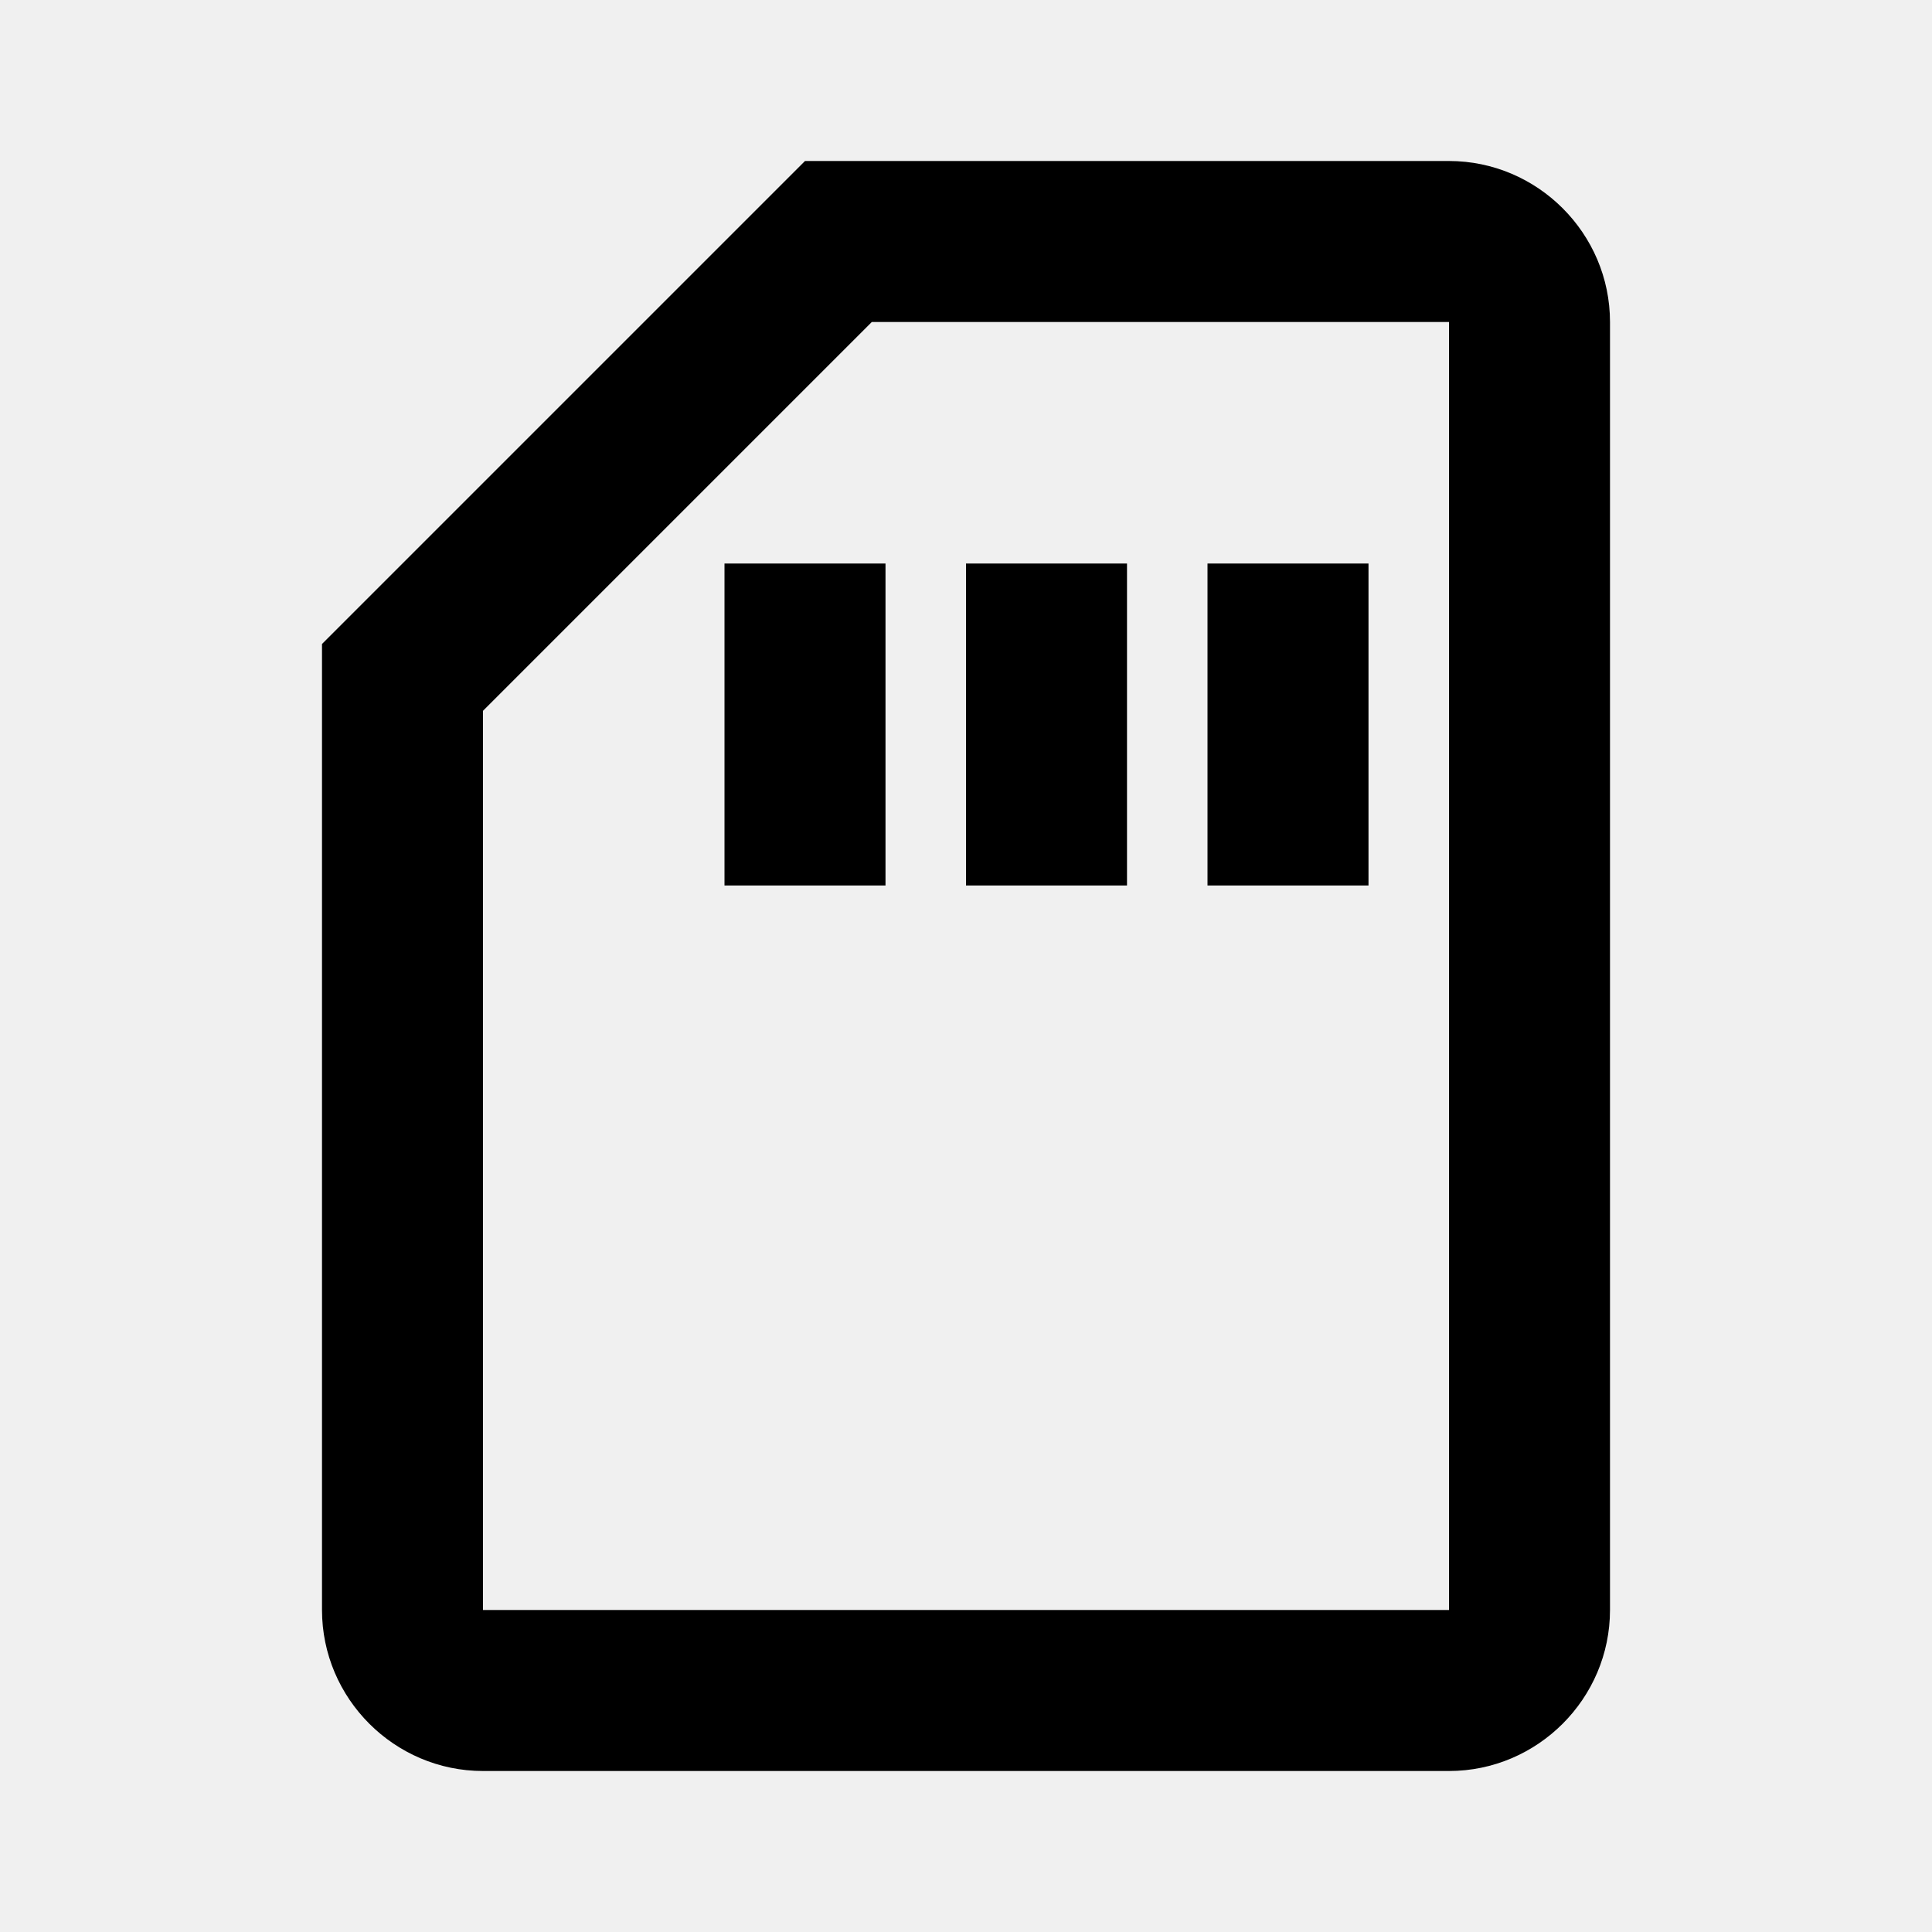
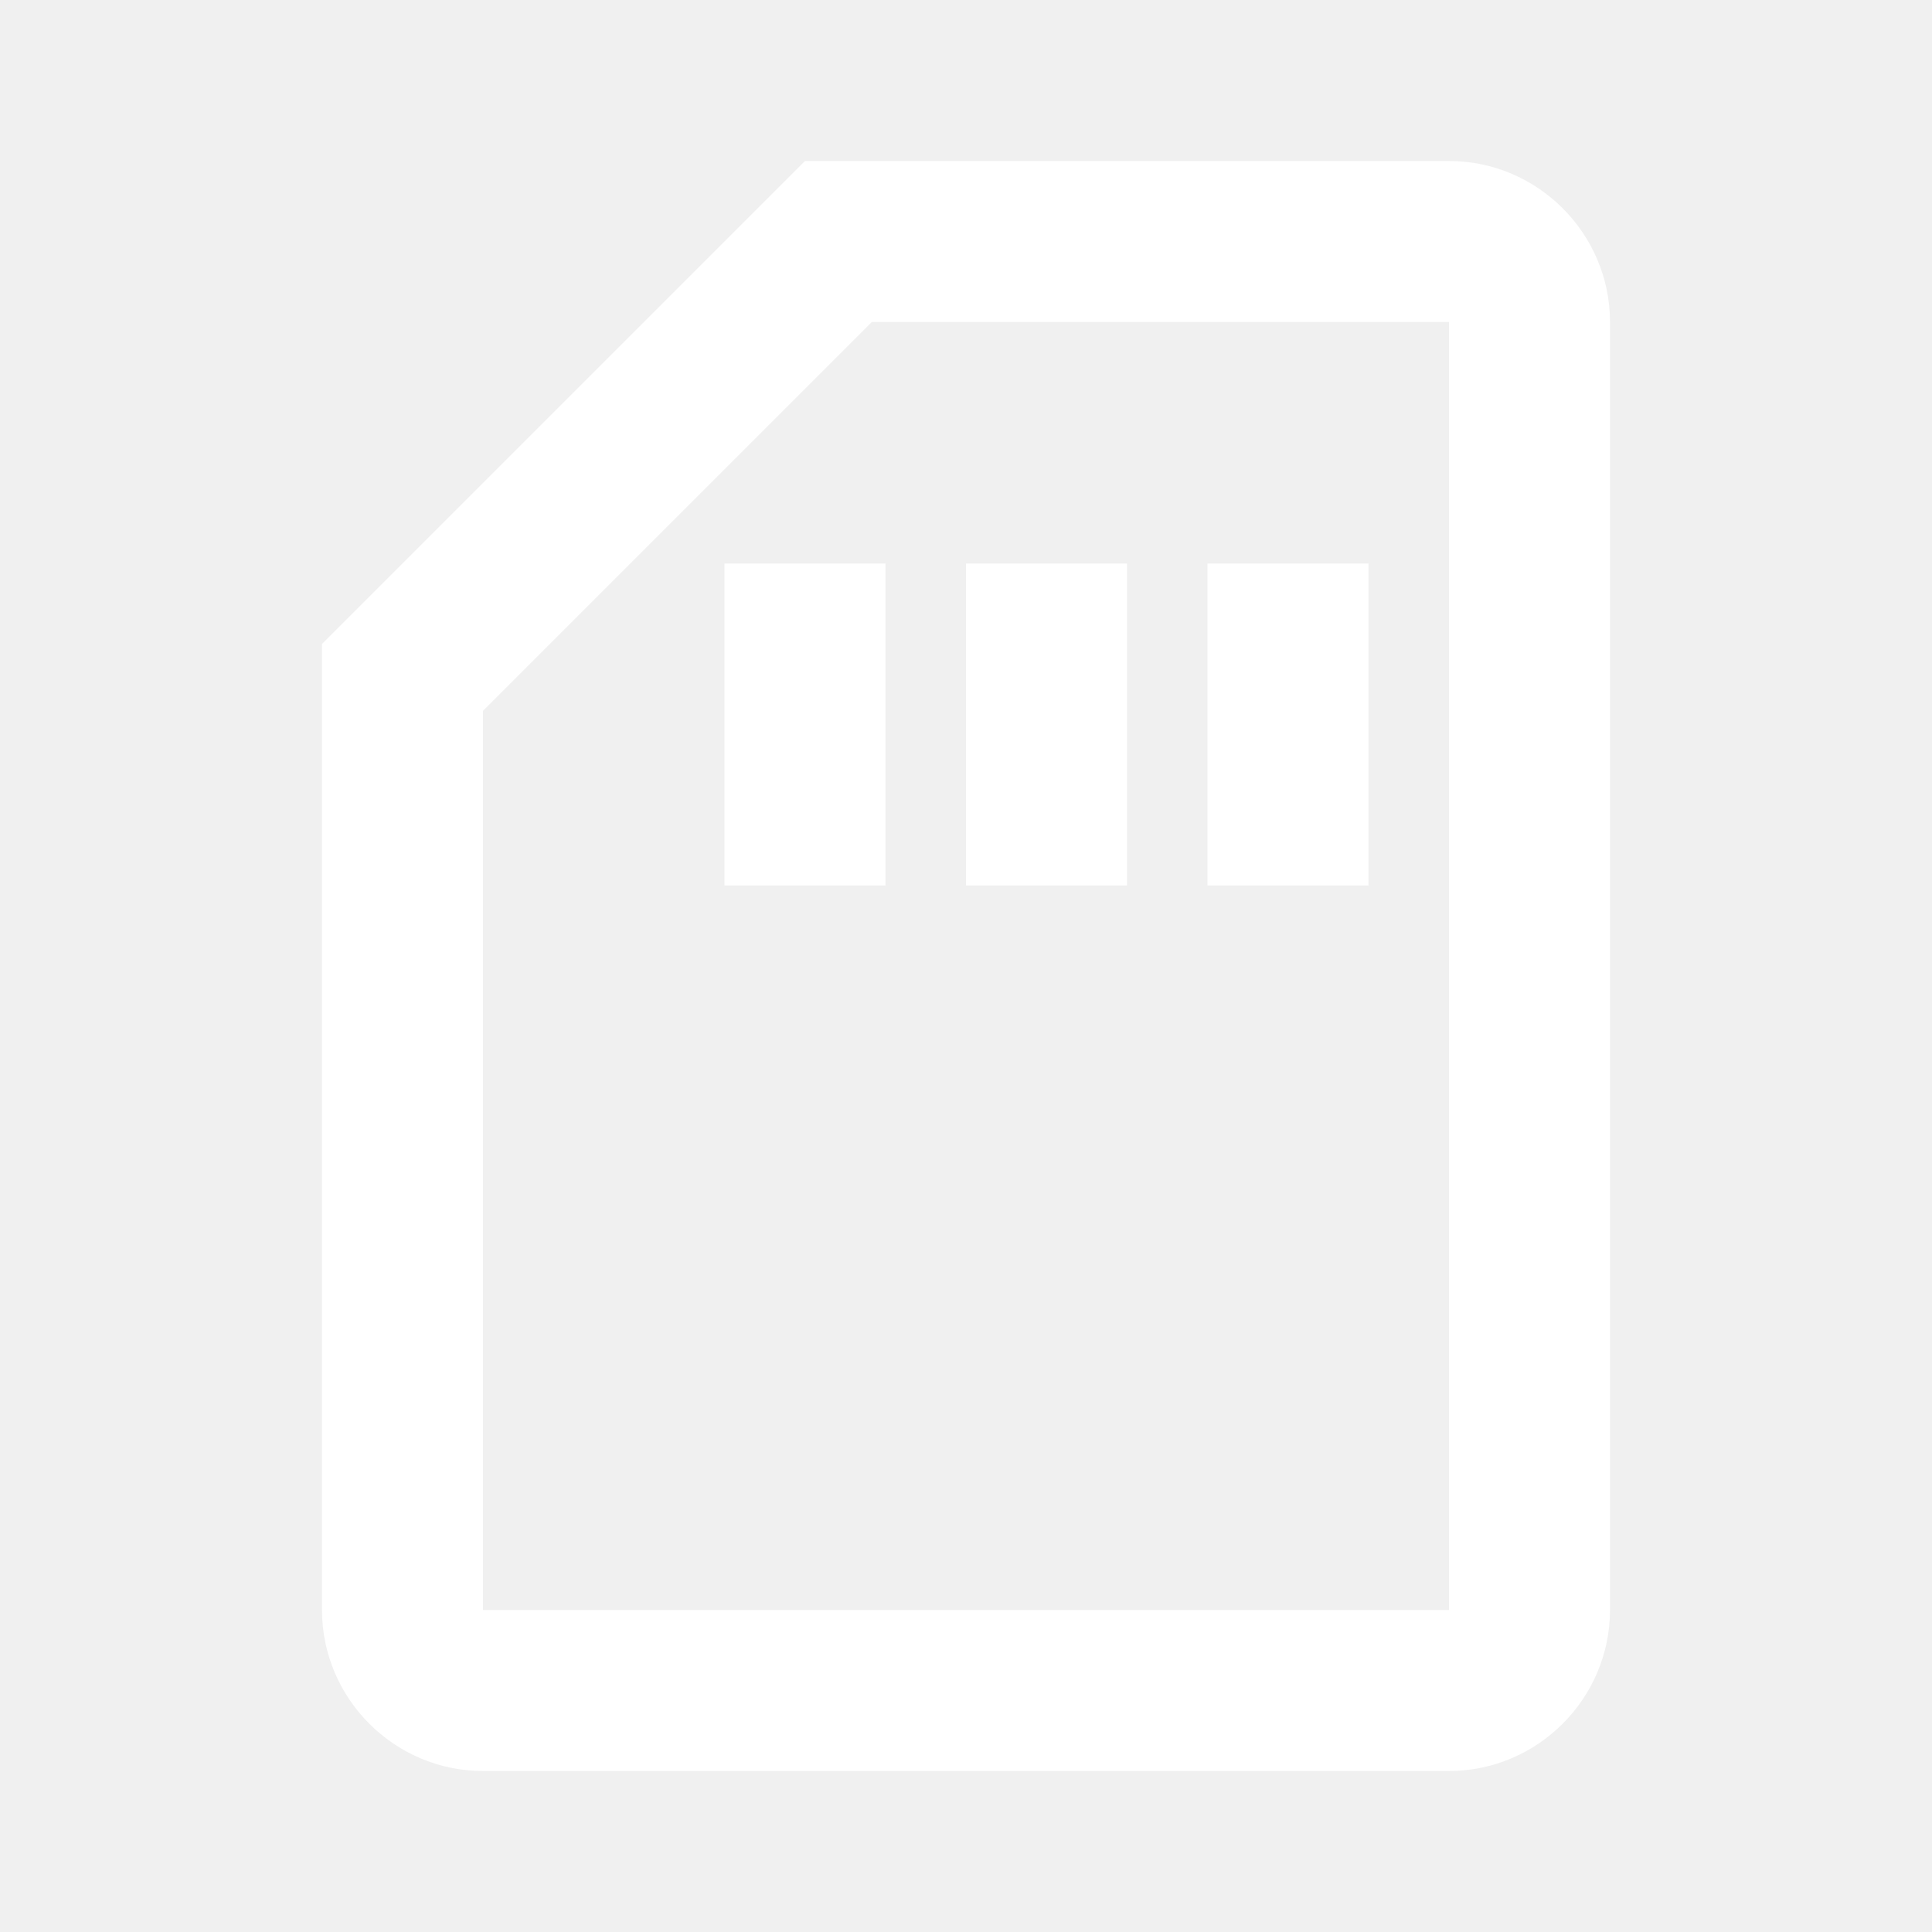
- <svg xmlns="http://www.w3.org/2000/svg" width="16" height="16" viewBox="0 0 24 24" fill="currentColor">
+ <svg xmlns="http://www.w3.org/2000/svg" width="16" height="16" viewBox="0 0 24 24" fill="#ffffff">
  <path d="M18 4v16H6V8.83L10.83 4H18m0-2h-8L4 8v12c0 1.1 0.9 2 2 2h12c1.1 0 2-0.9 2-2V4c0-1.1-0.9-2-2-2zM9 7h2v4H9zm3 0h2v4h-2zm3 0h2v4h-2z" />
</svg>
